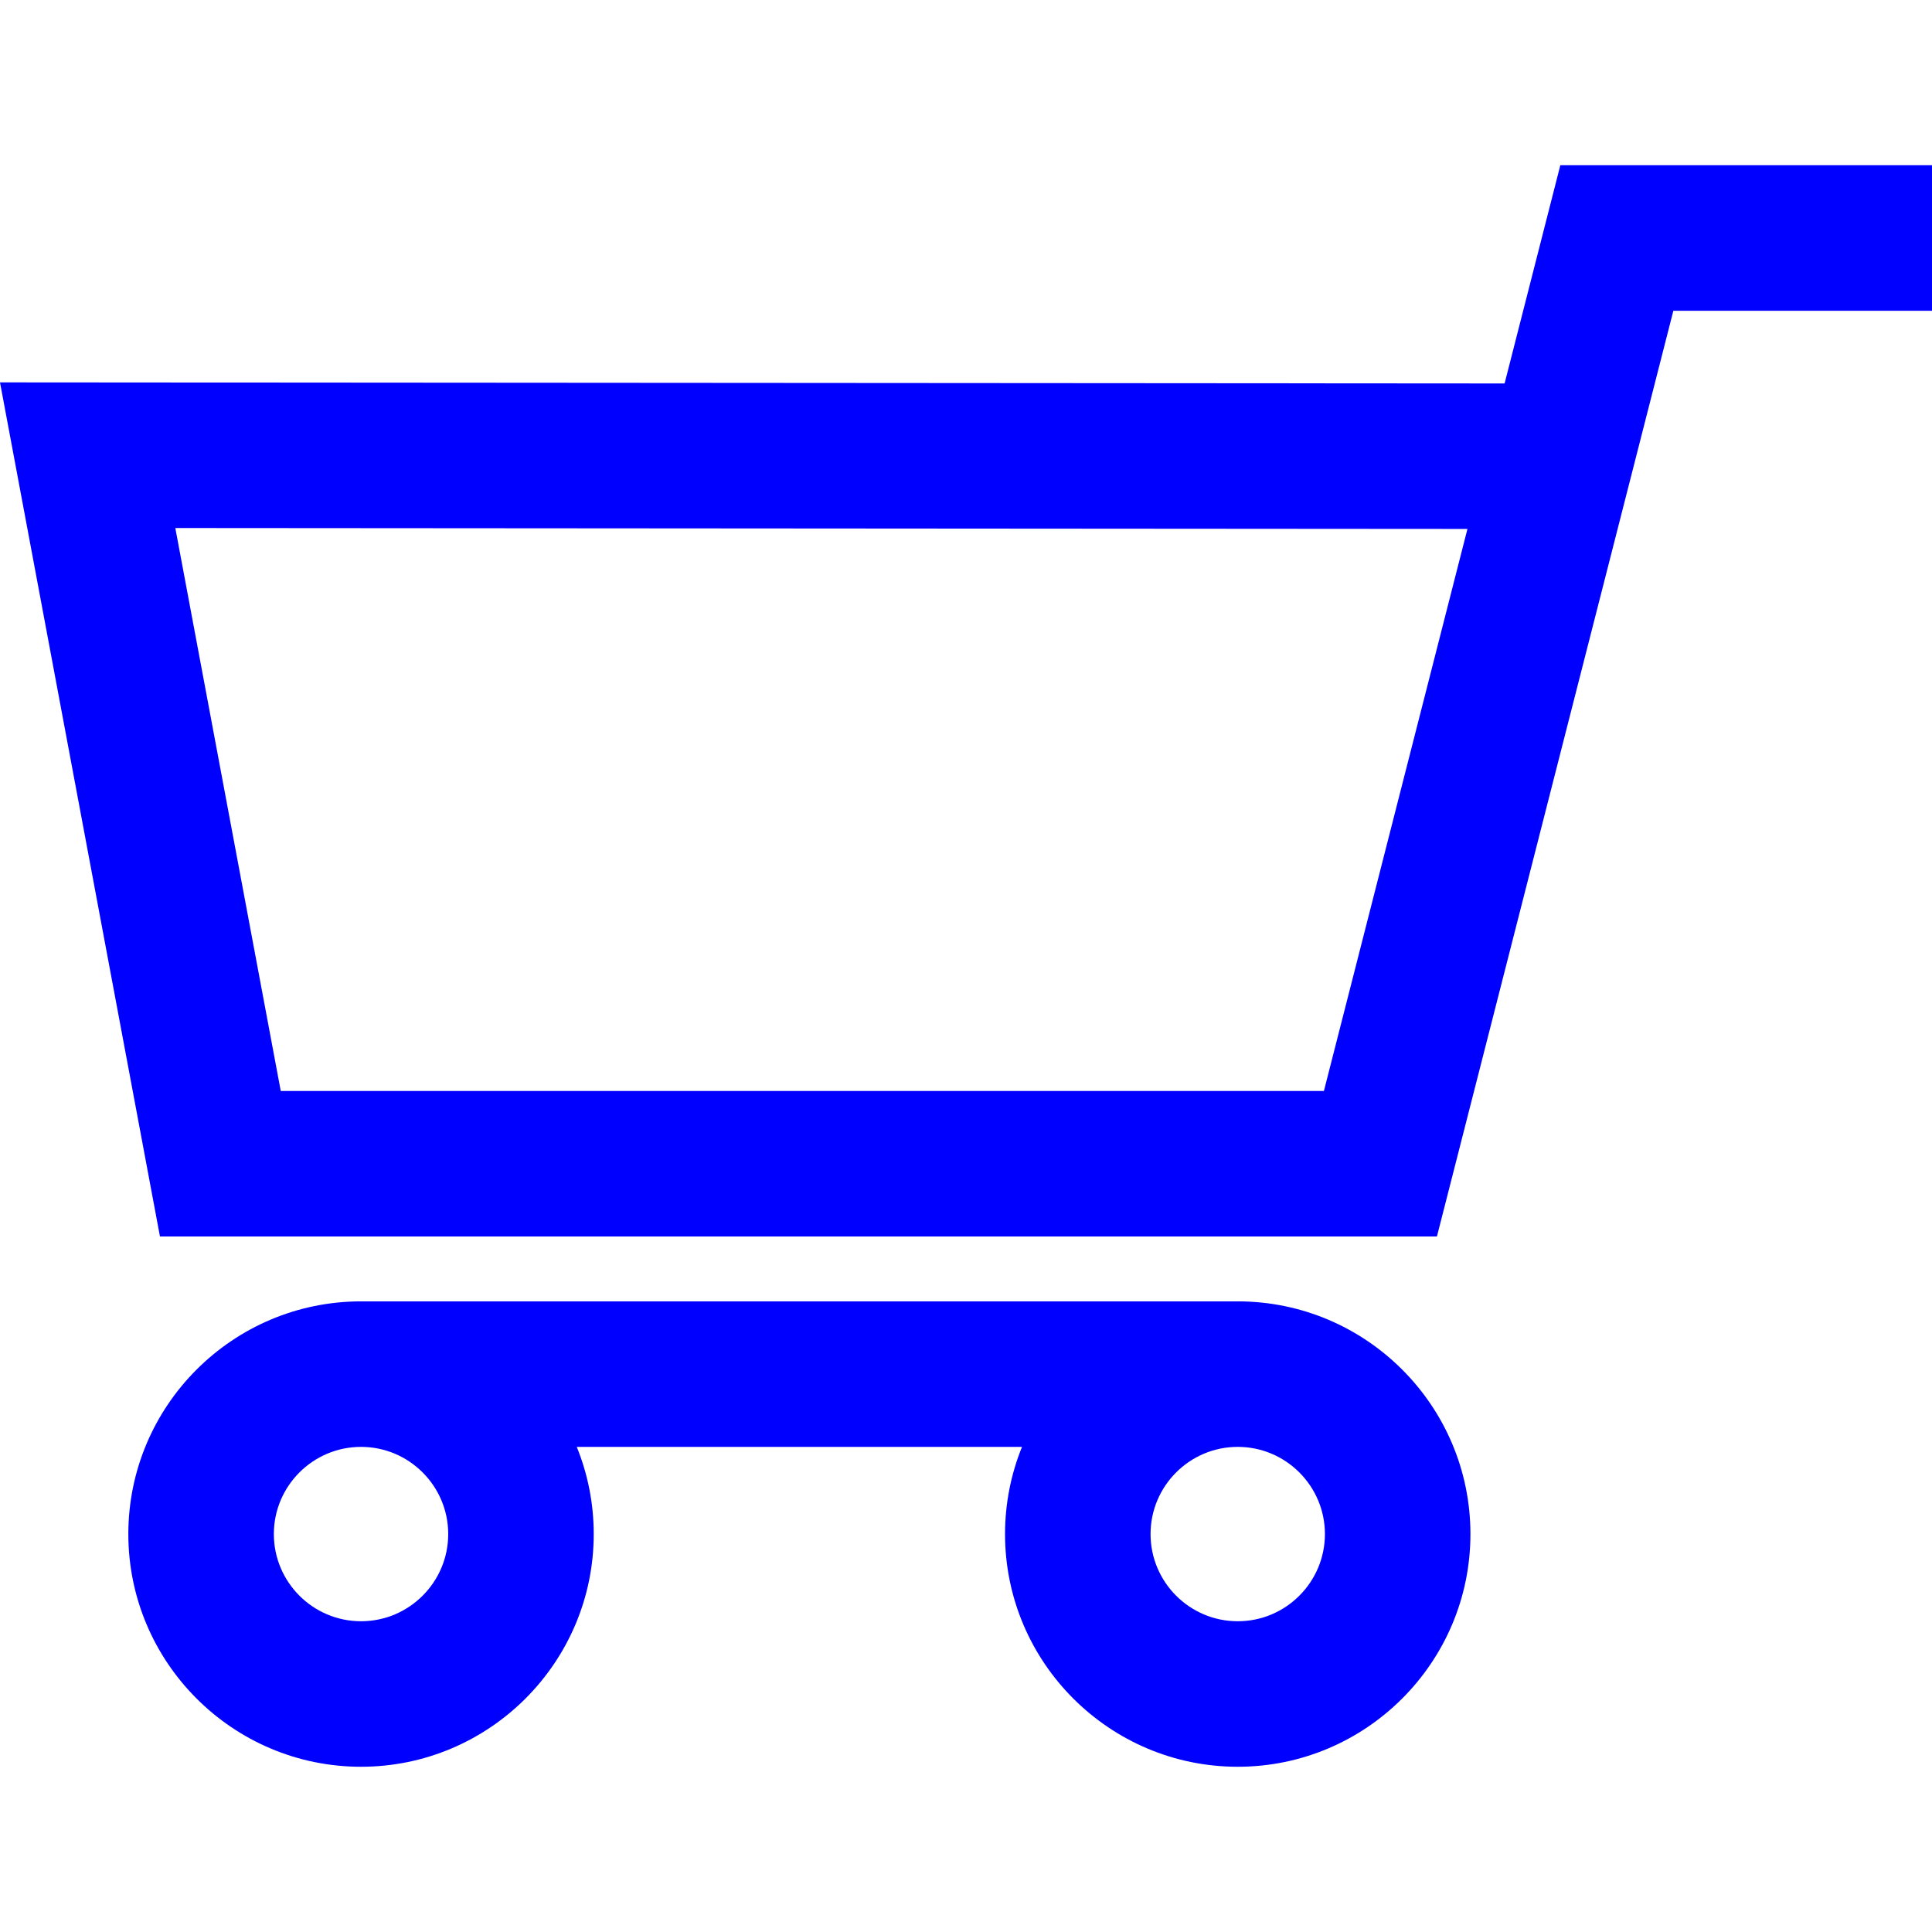
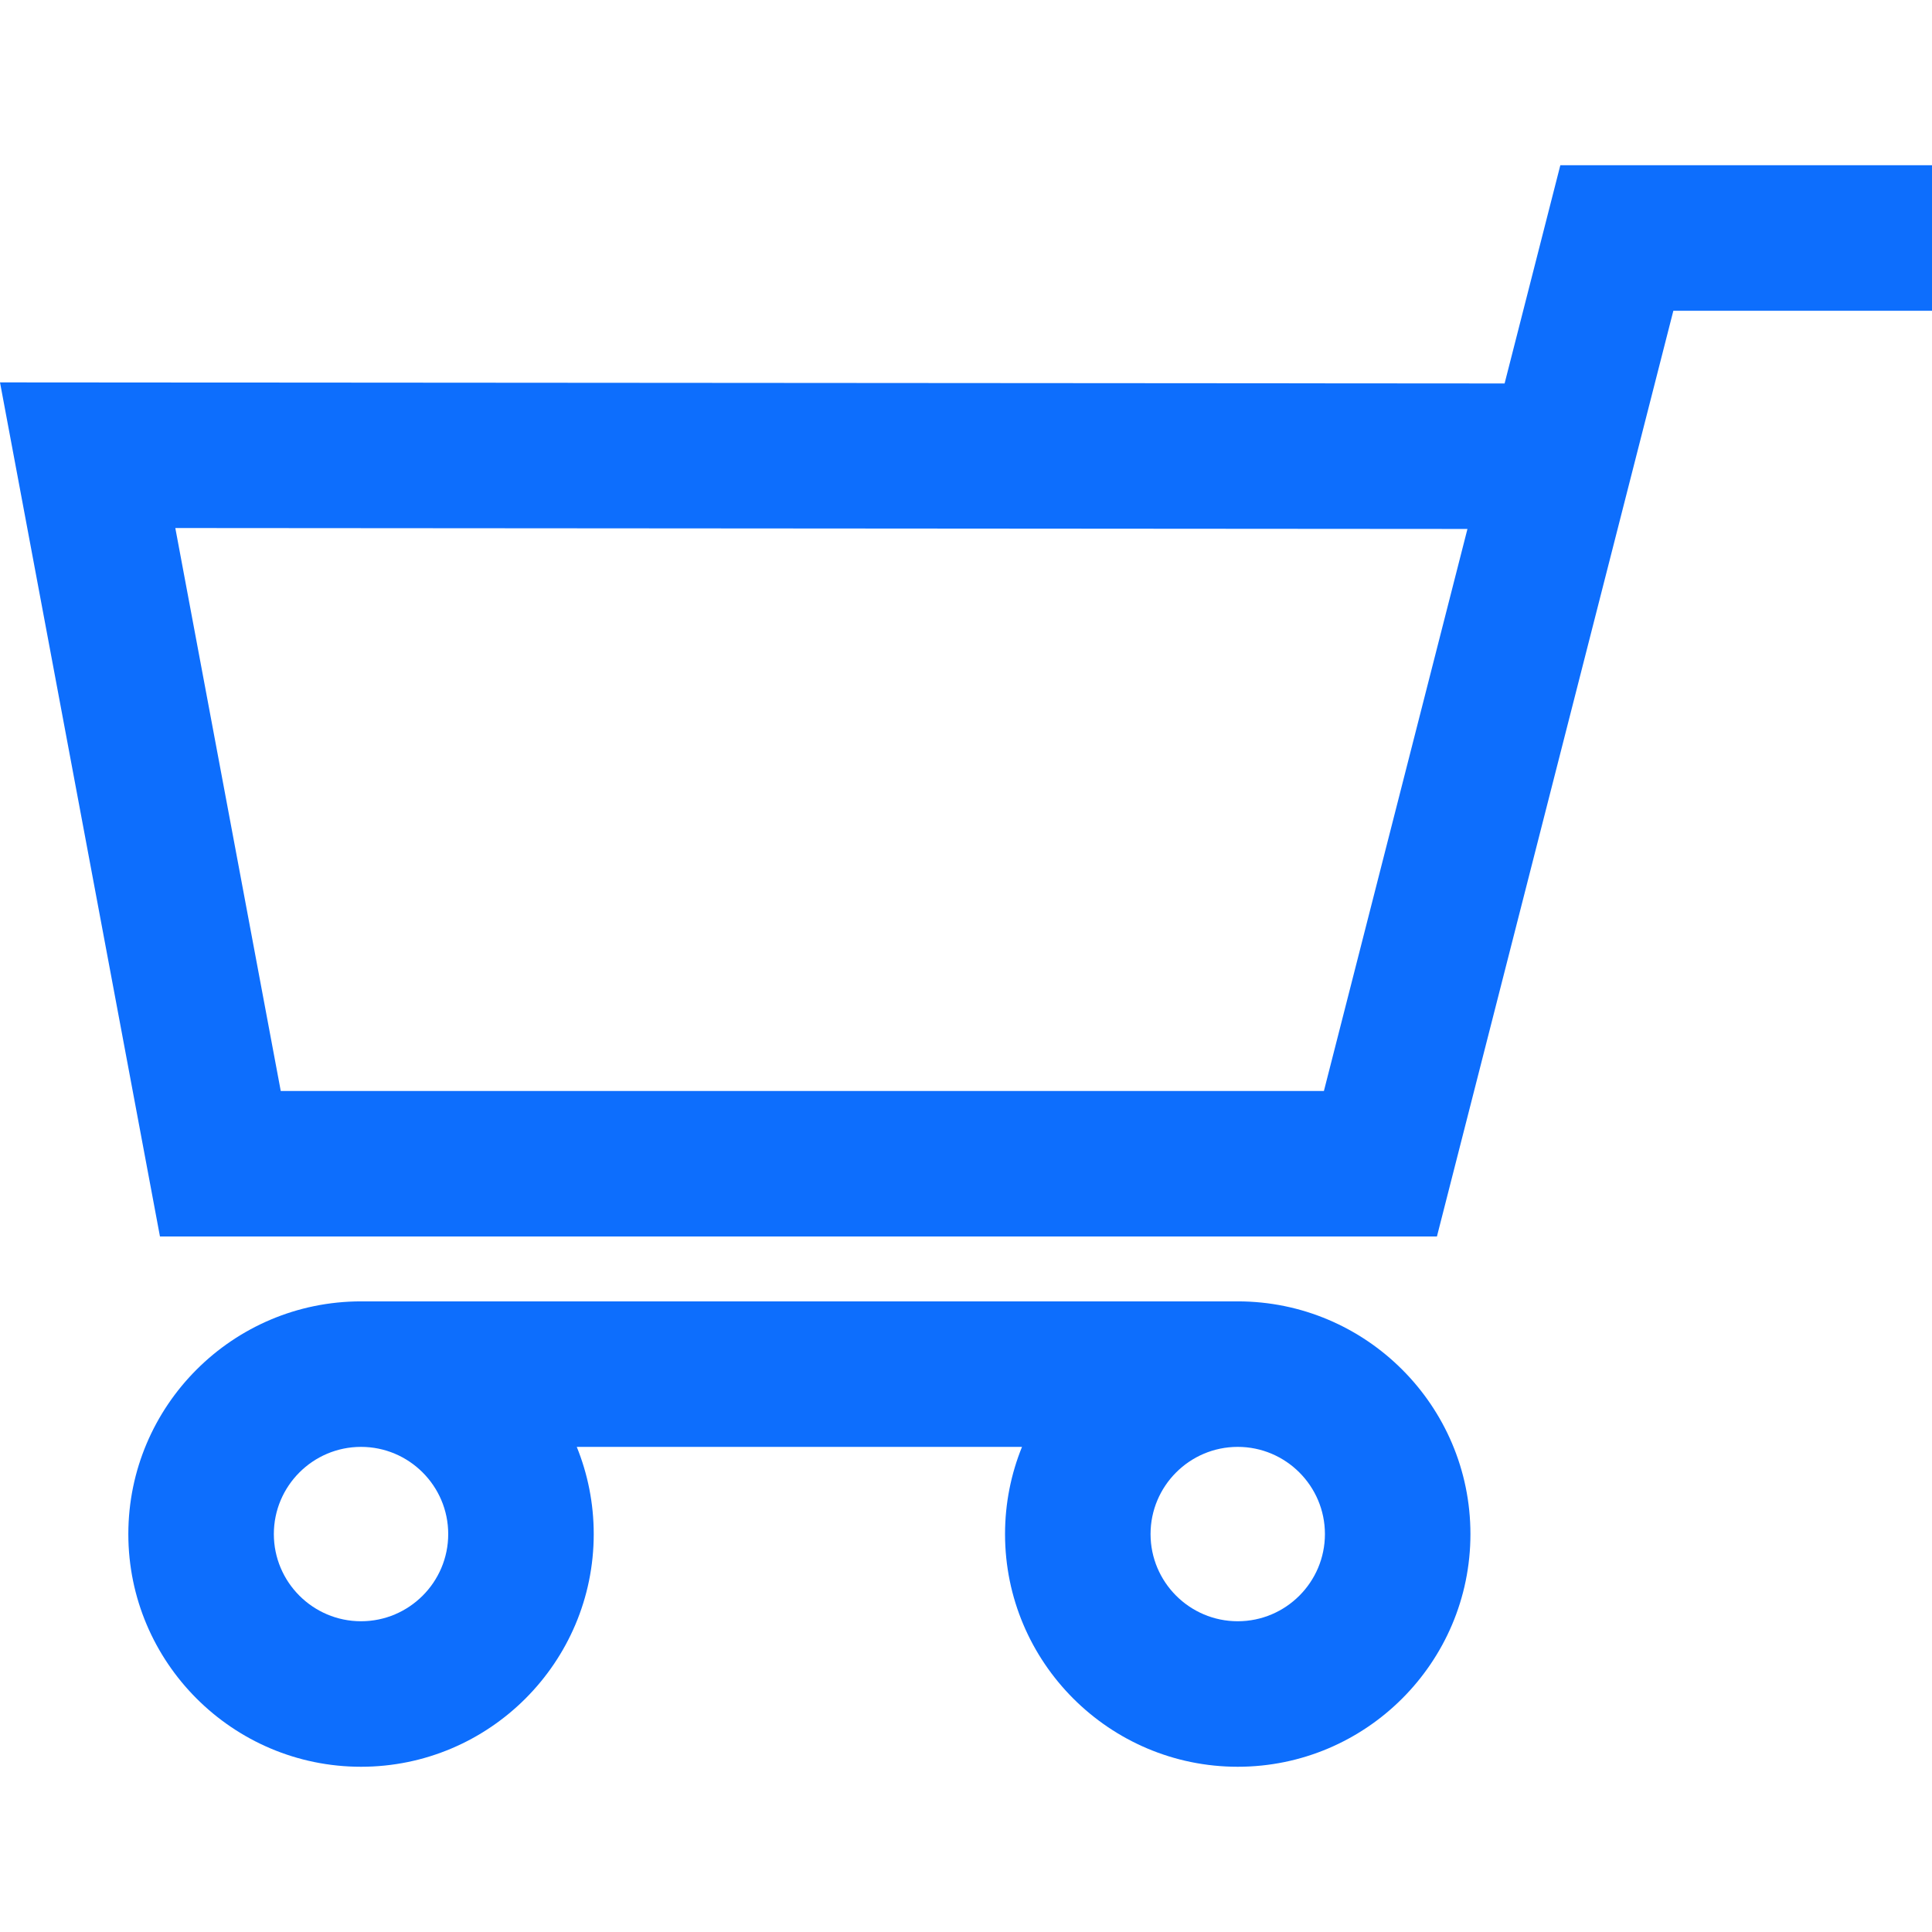
- <svg xmlns="http://www.w3.org/2000/svg" version="1.1" id="Capa_1" fill="blue" x="0px" y="0px" width="20px" height="20px" viewBox="0 0 902.86 902.86" style="enable-background:new 0 0 902.86 902.86;" xml:space="preserve">
+ <svg xmlns="http://www.w3.org/2000/svg" version="1.1" id="Capa_1" fill="#0D6EFD" x="0px" y="0px" width="20px" height="20px" viewBox="0 0 902.86 902.86" style="enable-background:new 0 0 902.86 902.86;" xml:space="preserve">
  <g>
    <g>
      <path d="M671.504,577.829l110.485-432.609H902.86v-68H729.174L703.128,179.2L0,178.697l74.753,399.129h596.751V577.829z     M685.766,247.188l-67.077,262.64H131.199L81.928,246.756L685.766,247.188z" />
      <path d="M578.418,825.641c59.961,0,108.743-48.783,108.743-108.744s-48.782-108.742-108.743-108.742H168.717    c-59.961,0-108.744,48.781-108.744,108.742s48.782,108.744,108.744,108.744c59.962,0,108.743-48.783,108.743-108.744    c0-14.4-2.821-28.152-7.927-40.742h208.069c-5.107,12.59-7.928,26.342-7.928,40.742    C469.675,776.858,518.457,825.641,578.418,825.641z M209.46,716.897c0,22.467-18.277,40.744-40.743,40.744    c-22.466,0-40.744-18.277-40.744-40.744c0-22.465,18.277-40.742,40.744-40.742C191.183,676.155,209.46,694.432,209.46,716.897z     M619.162,716.897c0,22.467-18.277,40.744-40.743,40.744s-40.743-18.277-40.743-40.744c0-22.465,18.277-40.742,40.743-40.742    S619.162,694.432,619.162,716.897z" />
    </g>
  </g>
  <g>
</g>
  <g>
</g>
  <g>
</g>
  <g>
</g>
  <g>
</g>
  <g>
</g>
  <g>
</g>
  <g>
</g>
  <g>
</g>
  <g>
</g>
  <g>
</g>
  <g>
</g>
  <g>
</g>
  <g>
</g>
  <g>
</g>
</svg>
